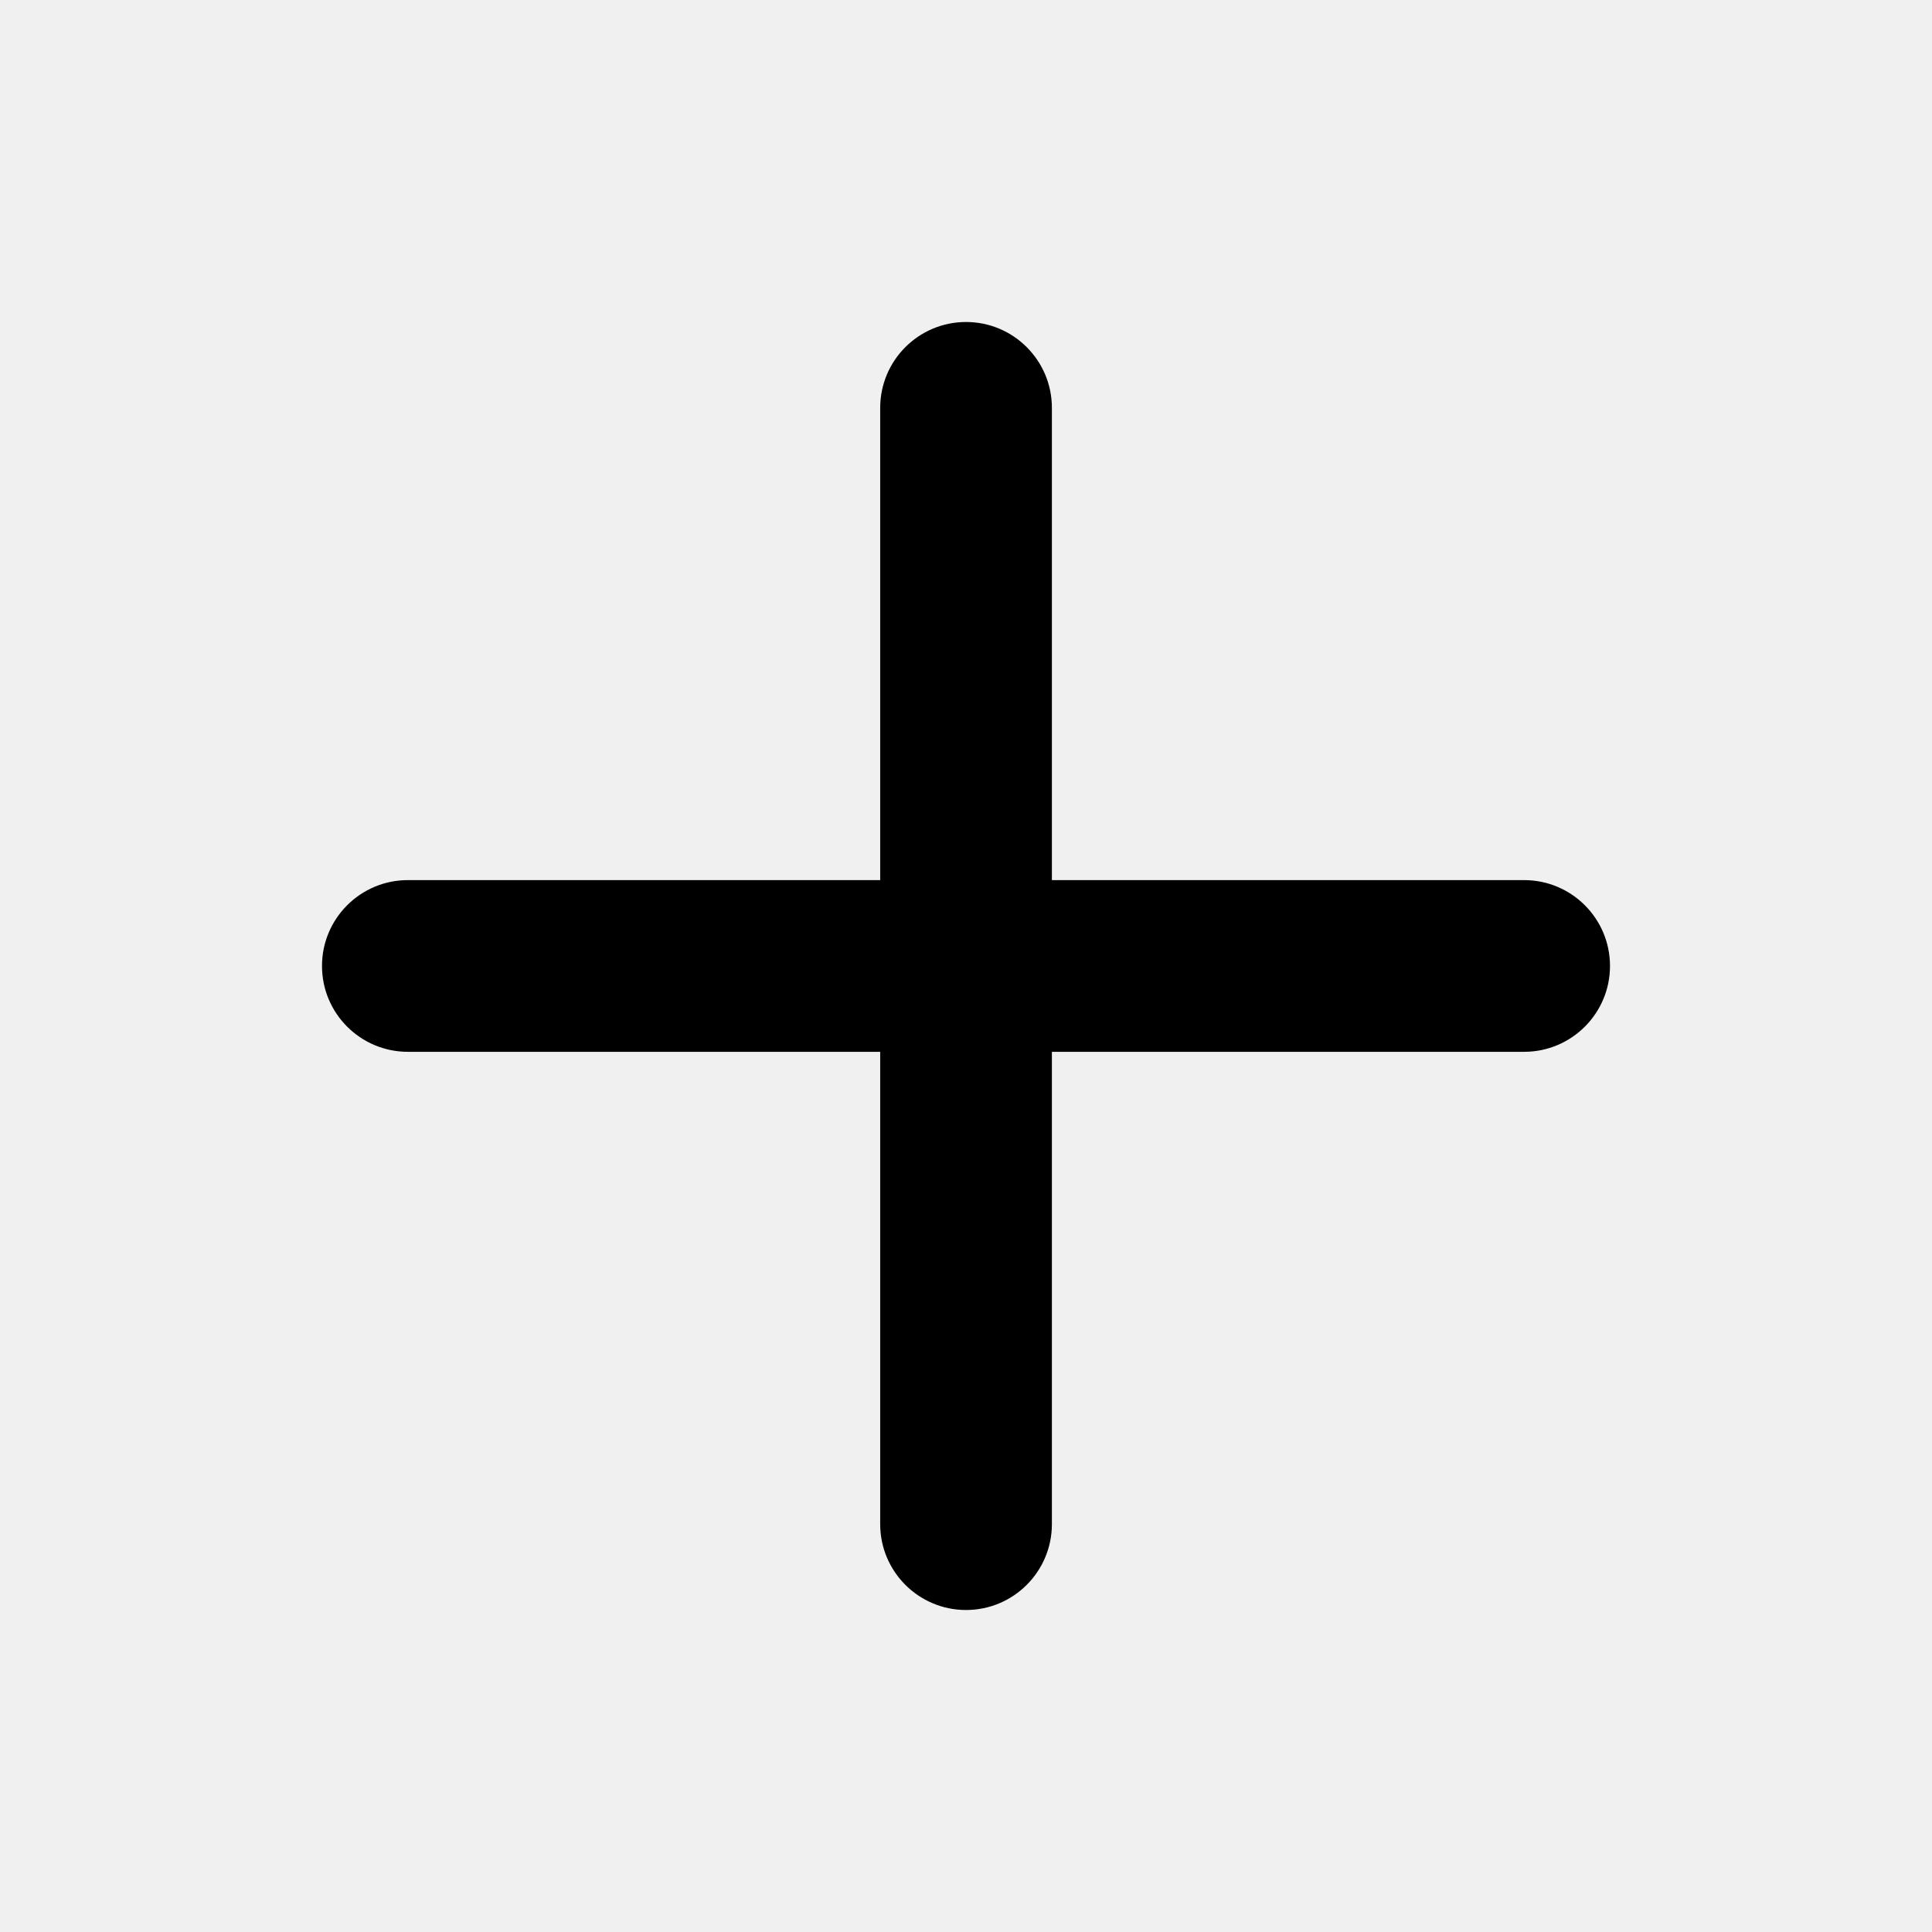
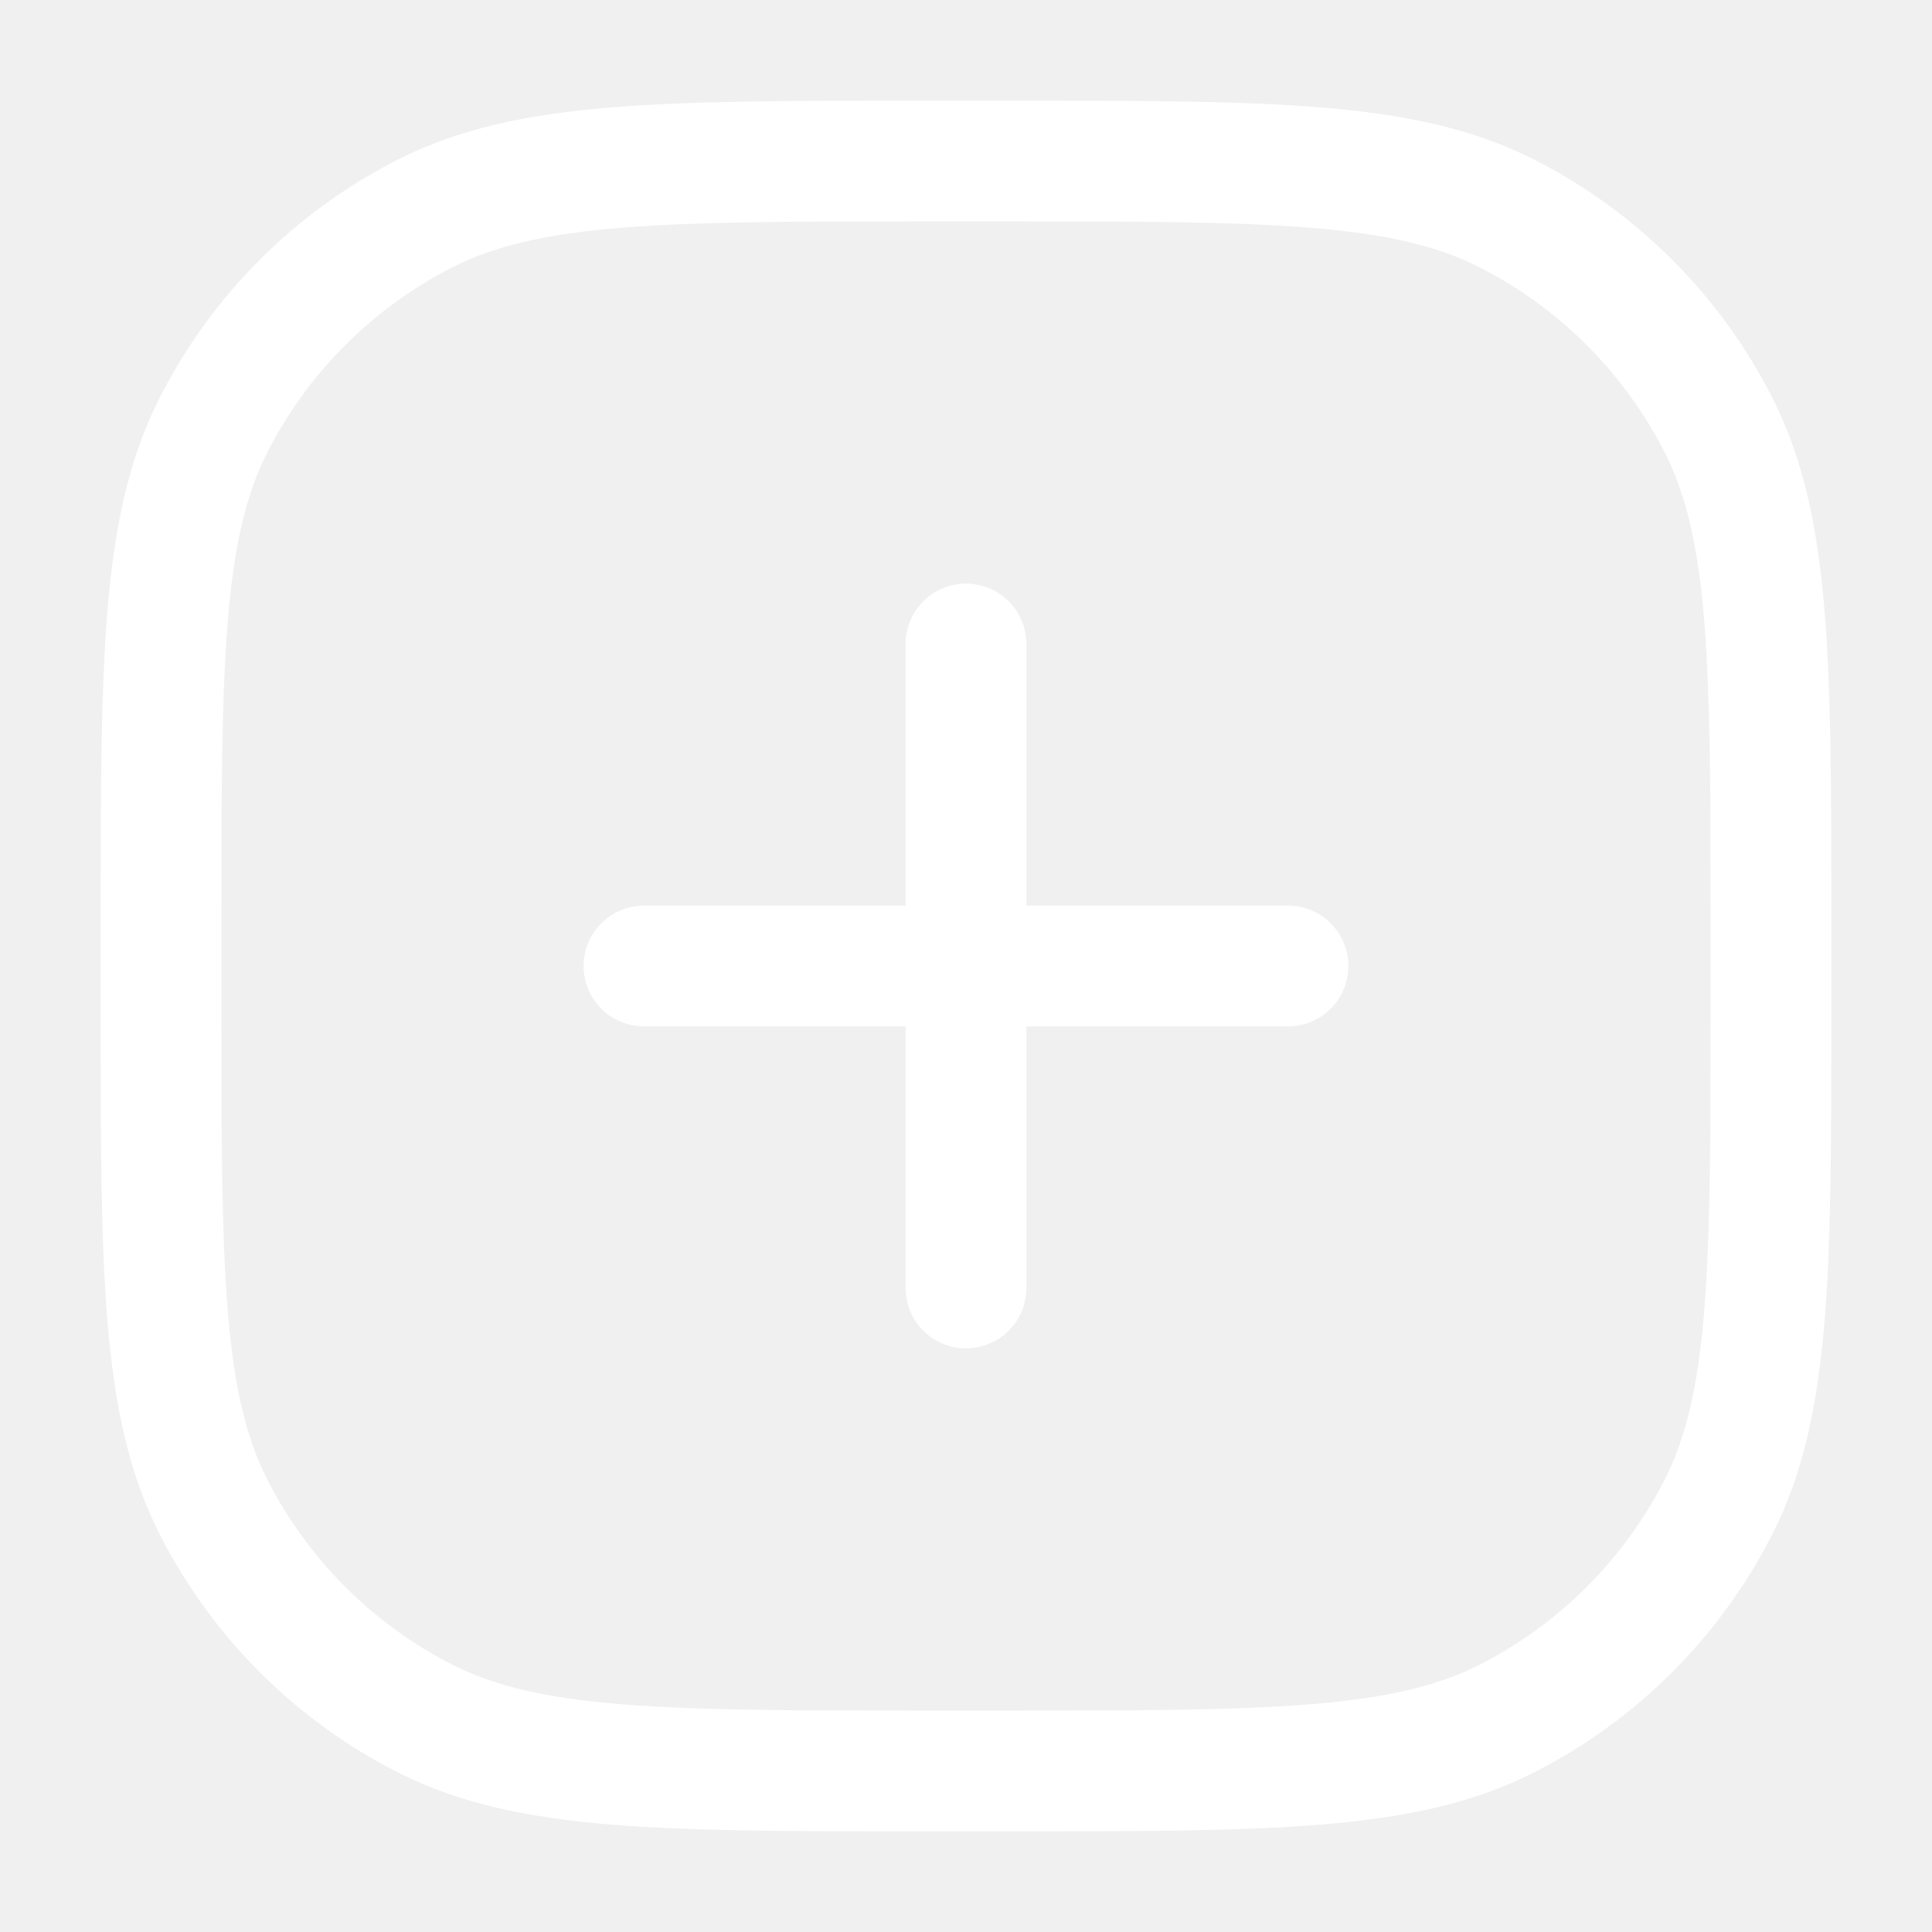
- <svg xmlns="http://www.w3.org/2000/svg" viewBox="0 0 24 24">
-   <rect x="4" y="10.933" width="16" height="2.133" rx="1.067" />
-   <rect x="13.067" y="4" width="16" height="2.133" rx="1.067" transform="rotate(90 13.067 4)" />
+ <svg xmlns="http://www.w3.org/2000/svg" width="24" height="24" viewBox="0 0 24 24" fill="none">
+   <g id="plus-rec">
+     <path id="Vector (Stroke)" fill-rule="evenodd" clip-rule="evenodd" d="M11.566 1.25H12.434C14.085 1.25 15.371 1.25 16.402 1.334C17.449 1.42 18.299 1.596 19.064 1.986C20.334 2.633 21.367 3.665 22.014 4.936C22.404 5.701 22.58 6.551 22.666 7.598C22.75 8.629 22.75 9.915 22.75 11.566V12.434C22.75 14.085 22.75 15.371 22.666 16.402C22.58 17.449 22.404 18.299 22.014 19.064C21.367 20.334 20.334 21.367 19.064 22.014C18.299 22.404 17.449 22.58 16.402 22.666C15.371 22.75 14.085 22.75 12.434 22.75H11.566C9.915 22.75 8.629 22.75 7.598 22.666C6.551 22.58 5.701 22.404 4.936 22.014C3.665 21.367 2.633 20.334 1.986 19.064C1.596 18.299 1.42 17.449 1.334 16.402C1.25 15.371 1.25 14.085 1.25 12.434V11.566C1.25 9.915 1.25 8.629 1.334 7.598C1.42 6.551 1.596 5.701 1.986 4.936C2.633 3.665 3.665 2.633 4.936 1.986C5.701 1.596 6.551 1.42 7.598 1.334C8.629 1.25 9.915 1.25 11.566 1.25ZM7.72 2.829C6.766 2.907 6.135 3.058 5.617 3.322C4.629 3.826 3.826 4.629 3.322 5.617C3.058 6.135 2.907 6.766 2.829 7.72C2.751 8.683 2.75 9.907 2.75 11.6V12.4C2.75 14.092 2.751 15.317 2.829 16.28C2.907 17.234 3.058 17.865 3.322 18.383C3.826 19.371 4.629 20.174 5.617 20.678C6.135 20.942 6.766 21.093 7.72 21.171C8.683 21.249 9.907 21.25 11.6 21.25H12.4C14.092 21.25 15.317 21.249 16.28 21.171C17.234 21.093 17.865 20.942 18.383 20.678C19.371 20.174 20.174 19.371 20.678 18.383C20.942 17.865 21.093 17.234 21.171 16.28C21.249 15.317 21.25 14.092 21.25 12.4V11.6C21.25 9.907 21.249 8.683 21.171 7.72C21.093 6.766 20.942 6.135 20.678 5.617C20.174 4.629 19.371 3.826 18.383 3.322C17.865 3.058 17.234 2.907 16.28 2.829C15.317 2.751 14.092 2.75 12.4 2.75H11.6C9.907 2.75 8.683 2.751 7.72 2.829ZM12 7.25C12.414 7.25 12.75 7.586 12.75 8V11.25H16C16.414 11.25 16.75 11.586 16.75 12C16.75 12.414 16.414 12.75 16 12.75H12.75V16C12.75 16.414 12.414 16.75 12 16.75C11.586 16.75 11.25 16.414 11.25 16V12.75H8C7.586 12.75 7.25 12.414 7.25 12C7.25 11.586 7.586 11.25 8 11.25H11.25V8C11.25 7.586 11.586 7.25 12 7.25Z" fill="white" />
+   </g>
</svg>
